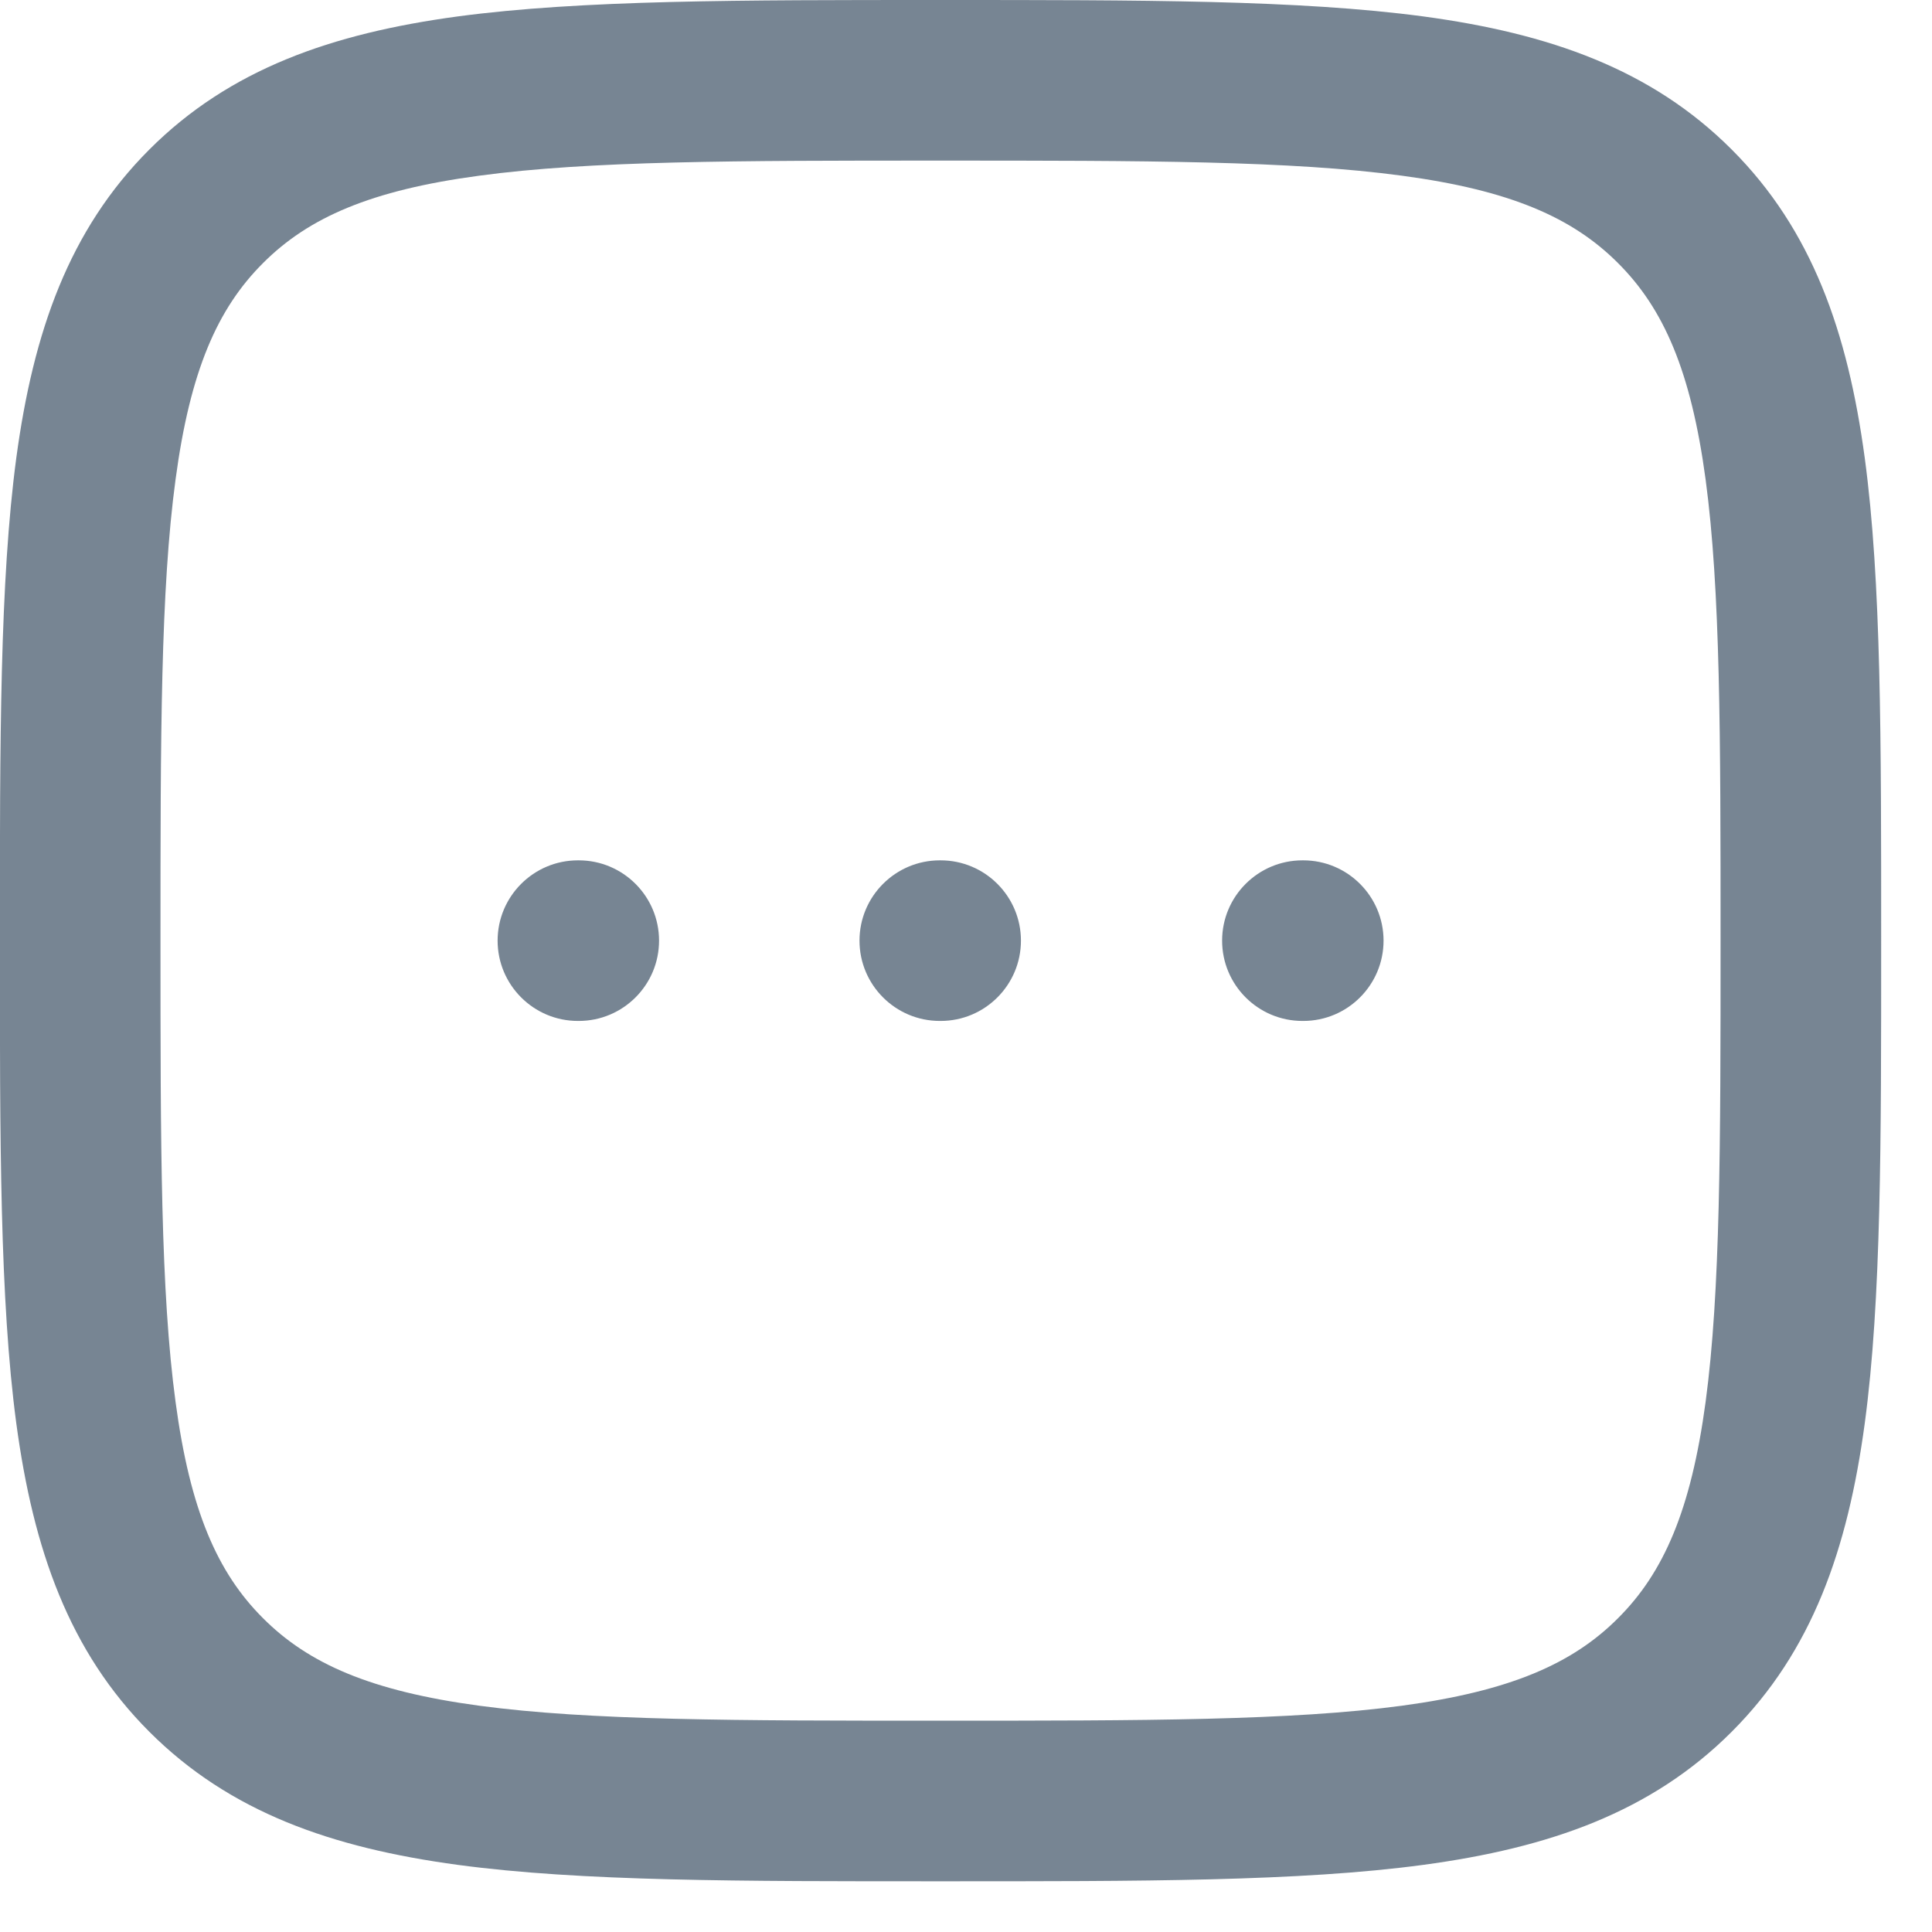
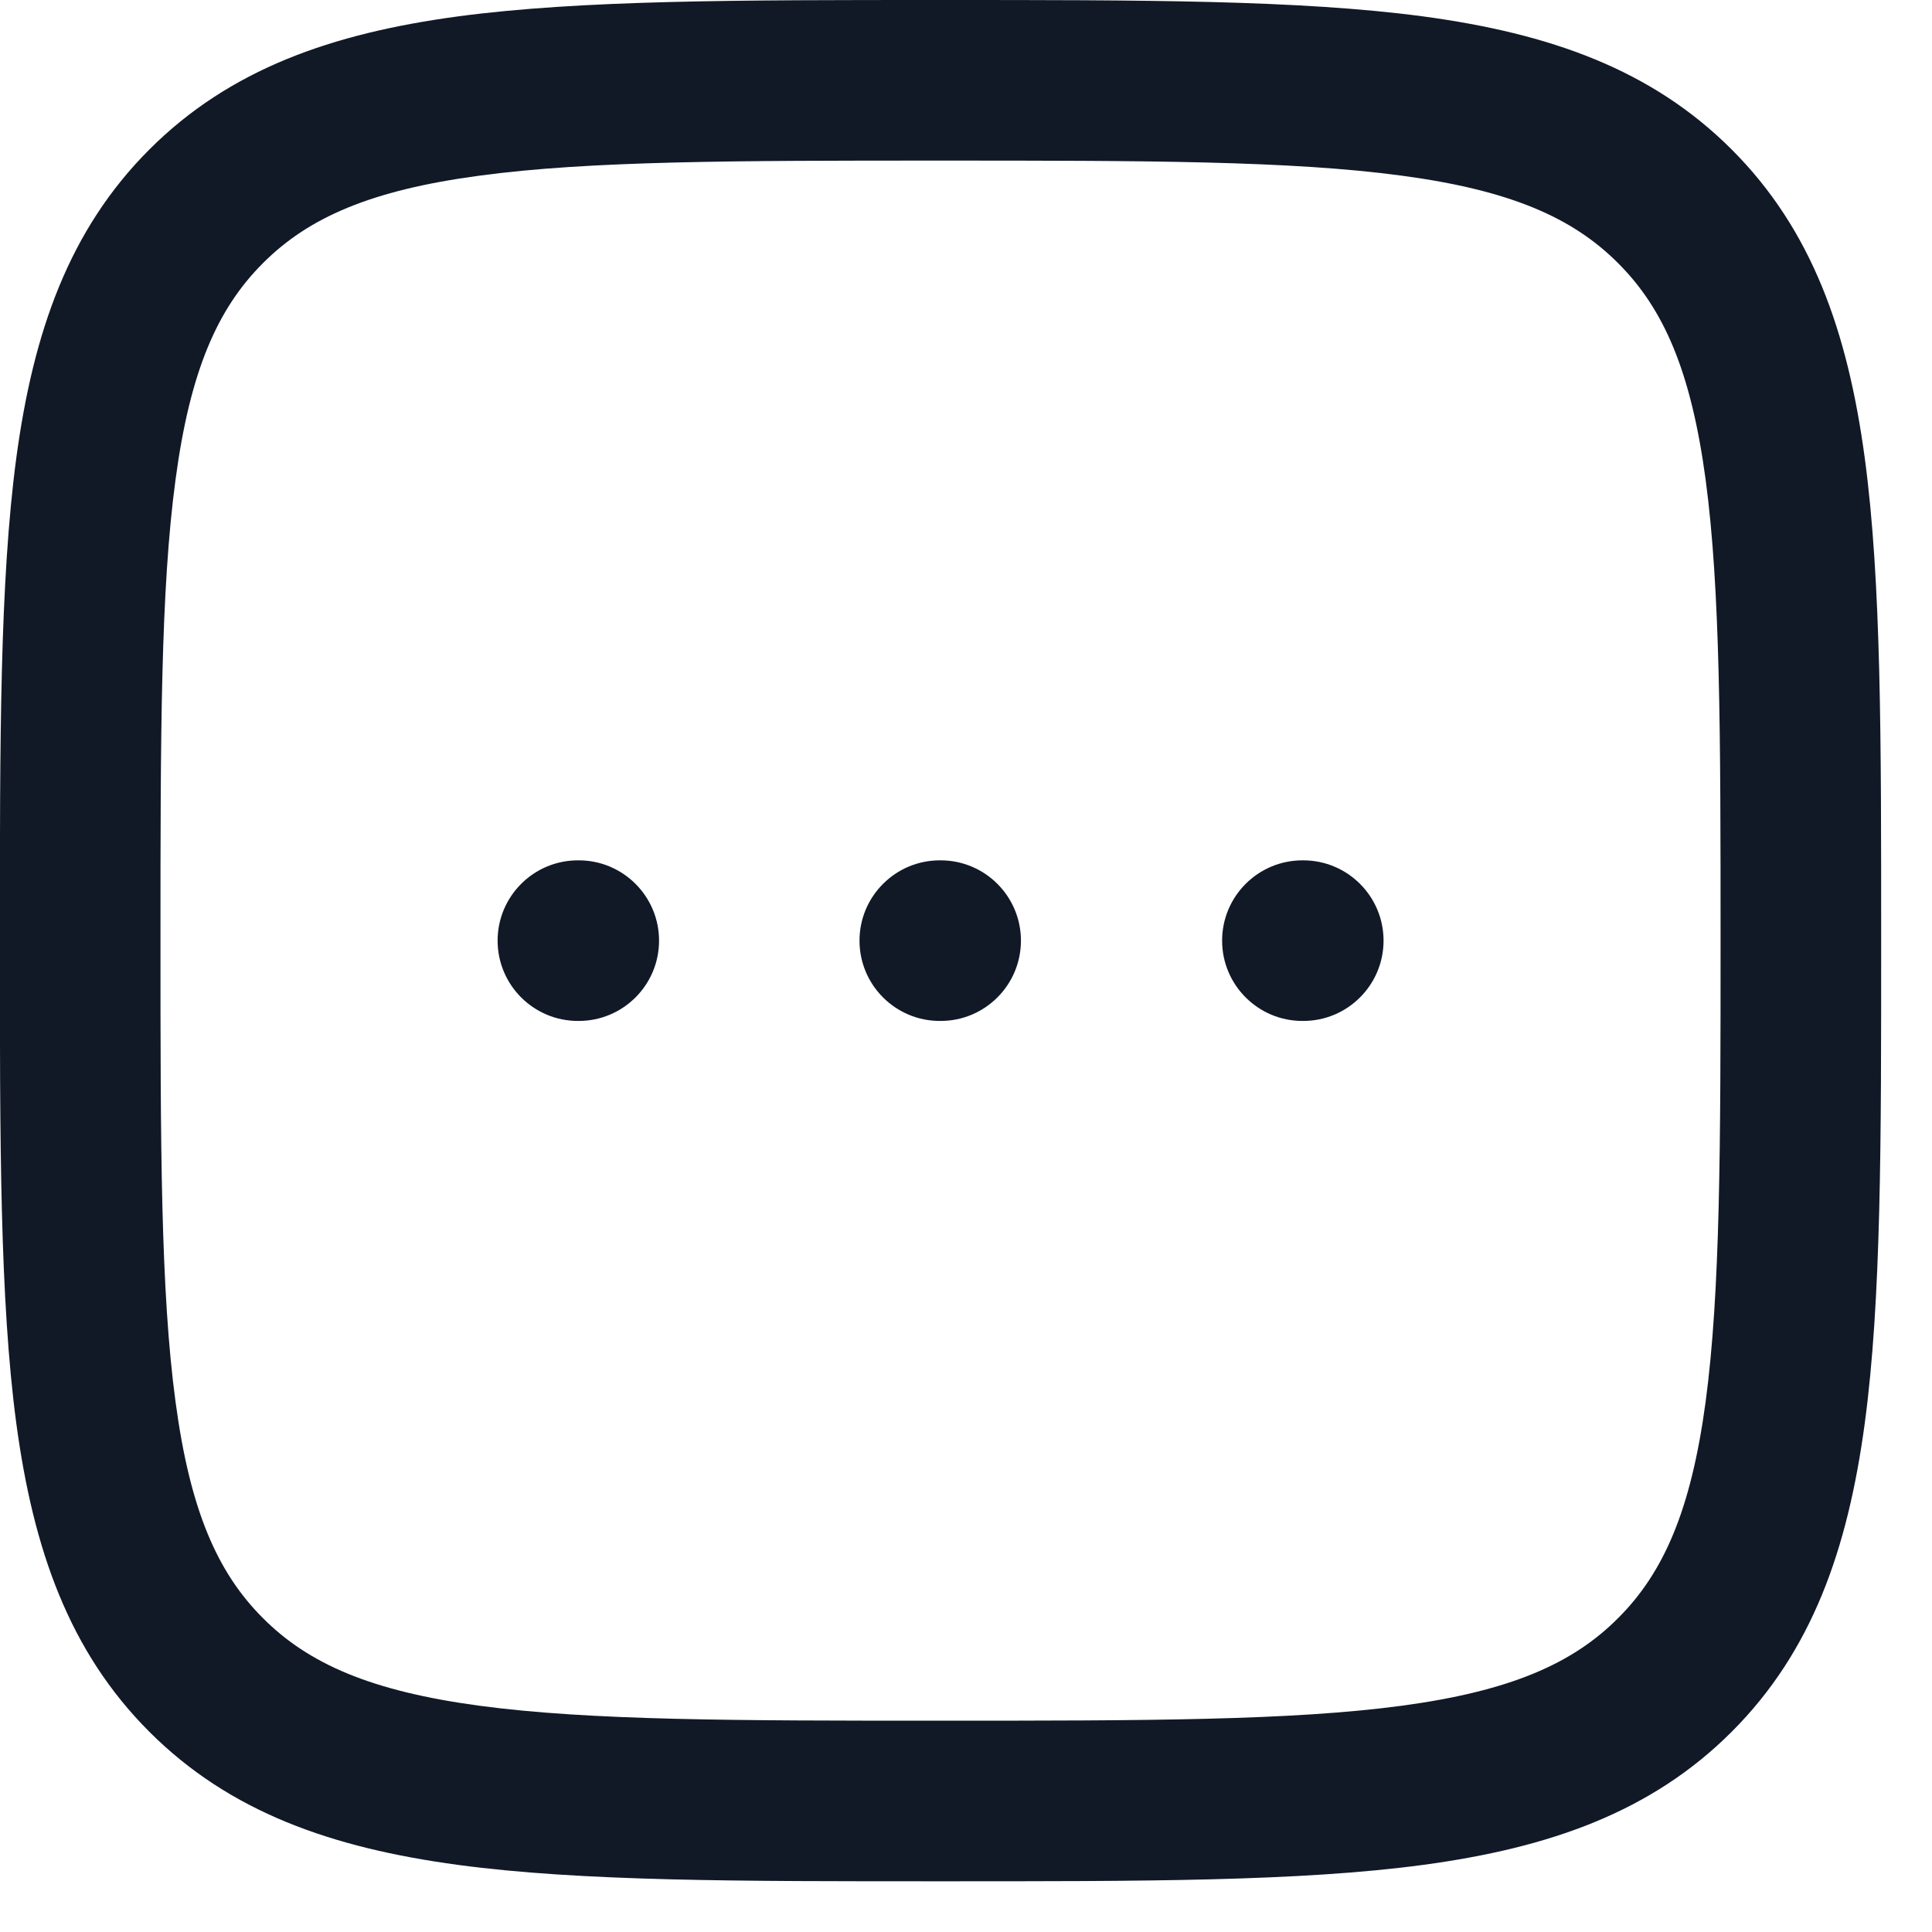
<svg xmlns="http://www.w3.org/2000/svg" width="16" height="16" viewBox="0 0 16 16" fill="none">
-   <path d="M7.783 7.125C7.416 7.125 7.118 7.423 7.118 7.79C7.118 8.157 7.416 8.455 7.783 8.455V7.79V7.125ZM7.79 8.455C8.157 8.455 8.455 8.157 8.455 7.79C8.455 7.423 8.157 7.125 7.79 7.125V7.79V8.455ZM10.786 7.125C10.419 7.125 10.121 7.423 10.121 7.79C10.121 8.157 10.419 8.455 10.786 8.455V7.79V7.125ZM10.793 8.455C11.16 8.455 11.458 8.157 11.458 7.79C11.458 7.423 11.16 7.125 10.793 7.125V7.79V8.455ZM4.786 7.125C4.419 7.125 4.121 7.423 4.121 7.79C4.121 8.157 4.419 8.455 4.786 8.455V7.79V7.125ZM4.793 8.455C5.16 8.455 5.458 8.157 5.458 7.79C5.458 7.423 5.16 7.125 4.793 7.125V7.79V8.455ZM7.789 14.915V14.25C6.091 14.25 4.884 14.249 3.969 14.126C3.072 14.005 2.555 13.779 2.178 13.401L1.707 13.872L1.237 14.342C1.903 15.008 2.748 15.303 3.791 15.444C4.816 15.582 6.128 15.58 7.789 15.58V14.915ZM0.664 7.79H-0.001C-0.001 9.451 -0.002 10.763 0.135 11.788C0.276 12.832 0.571 13.676 1.237 14.342L1.707 13.872L2.178 13.401C1.8 13.024 1.574 12.507 1.454 11.611C1.33 10.695 1.329 9.488 1.329 7.79H0.664ZM14.914 7.79H14.249C14.249 9.488 14.248 10.695 14.125 11.611C14.004 12.507 13.778 13.024 13.4 13.401L13.871 13.872L14.341 14.342C15.007 13.676 15.302 12.832 15.443 11.788C15.581 10.763 15.579 9.451 15.579 7.79H14.914ZM7.789 14.915V15.58C9.45 15.58 10.762 15.582 11.787 15.444C12.831 15.303 13.675 15.008 14.341 14.342L13.871 13.872L13.4 13.401C13.023 13.779 12.506 14.005 11.61 14.126C10.694 14.249 9.487 14.25 7.789 14.25V14.915ZM7.789 0.665V1.33C9.487 1.33 10.694 1.331 11.61 1.455C12.506 1.575 13.023 1.801 13.4 2.179L13.871 1.708L14.341 1.238C13.675 0.572 12.831 0.277 11.787 0.136C10.762 -0.001 9.45 3.9041e-05 7.789 3.9041e-05V0.665ZM14.914 7.79H15.579C15.579 6.129 15.581 4.817 15.443 3.792C15.302 2.749 15.007 1.904 14.341 1.238L13.871 1.708L13.4 2.179C13.778 2.556 14.004 3.073 14.125 3.97C14.248 4.885 14.249 6.092 14.249 7.79H14.914ZM7.789 0.665V3.9041e-05C6.128 3.9041e-05 4.816 -0.001 3.791 0.136C2.748 0.277 1.903 0.572 1.237 1.238L1.707 1.708L2.178 2.179C2.555 1.801 3.072 1.575 3.969 1.455C4.884 1.331 6.091 1.33 7.789 1.33V0.665ZM0.664 7.79H1.329C1.329 6.092 1.33 4.885 1.454 3.97C1.574 3.073 1.8 2.556 2.178 2.179L1.707 1.708L1.237 1.238C0.571 1.904 0.276 2.749 0.135 3.792C-0.002 4.817 -0.001 6.129 -0.001 7.79H0.664ZM7.783 7.79V8.455H7.79V7.79V7.125H7.783V7.79ZM10.786 7.79V8.455H10.793V7.79V7.125H10.786V7.79ZM4.786 7.79V8.455H4.793V7.79V7.125H4.786V7.79Z" fill="#778593" />
+   <path d="M7.783 7.125C7.416 7.125 7.118 7.423 7.118 7.79C7.118 8.157 7.416 8.455 7.783 8.455V7.79V7.125ZM7.79 8.455C8.157 8.455 8.455 8.157 8.455 7.79C8.455 7.423 8.157 7.125 7.79 7.125V7.79V8.455ZM10.786 7.125C10.419 7.125 10.121 7.423 10.121 7.79C10.121 8.157 10.419 8.455 10.786 8.455V7.79V7.125ZM10.793 8.455C11.16 8.455 11.458 8.157 11.458 7.79C11.458 7.423 11.16 7.125 10.793 7.125V7.79V8.455ZM4.786 7.125C4.419 7.125 4.121 7.423 4.121 7.79C4.121 8.157 4.419 8.455 4.786 8.455V7.79V7.125ZM4.793 8.455C5.16 8.455 5.458 8.157 5.458 7.79C5.458 7.423 5.16 7.125 4.793 7.125V7.79V8.455ZM7.789 14.915V14.25C6.091 14.25 4.884 14.249 3.969 14.126C3.072 14.005 2.555 13.779 2.178 13.401L1.707 13.872L1.237 14.342C1.903 15.008 2.748 15.303 3.791 15.444C4.816 15.582 6.128 15.58 7.789 15.58V14.915ZM0.664 7.79H-0.001C-0.001 9.451 -0.002 10.763 0.135 11.788C0.276 12.832 0.571 13.676 1.237 14.342L1.707 13.872L2.178 13.401C1.8 13.024 1.574 12.507 1.454 11.611C1.33 10.695 1.329 9.488 1.329 7.79H0.664ZM14.914 7.79H14.249C14.249 9.488 14.248 10.695 14.125 11.611C14.004 12.507 13.778 13.024 13.4 13.401L13.871 13.872L14.341 14.342C15.007 13.676 15.302 12.832 15.443 11.788C15.581 10.763 15.579 9.451 15.579 7.79H14.914ZM7.789 14.915V15.58C9.45 15.58 10.762 15.582 11.787 15.444C12.831 15.303 13.675 15.008 14.341 14.342L13.871 13.872L13.4 13.401C13.023 13.779 12.506 14.005 11.61 14.126C10.694 14.249 9.487 14.25 7.789 14.25V14.915ZM7.789 0.665V1.33C9.487 1.33 10.694 1.331 11.61 1.455C12.506 1.575 13.023 1.801 13.4 2.179L13.871 1.708L14.341 1.238C13.675 0.572 12.831 0.277 11.787 0.136C10.762 -0.001 9.45 3.9041e-05 7.789 3.9041e-05V0.665ZM14.914 7.79H15.579C15.579 6.129 15.581 4.817 15.443 3.792C15.302 2.749 15.007 1.904 14.341 1.238L13.871 1.708L13.4 2.179C13.778 2.556 14.004 3.073 14.125 3.97C14.248 4.885 14.249 6.092 14.249 7.79H14.914ZM7.789 0.665V3.9041e-05C6.128 3.9041e-05 4.816 -0.001 3.791 0.136C2.748 0.277 1.903 0.572 1.237 1.238L1.707 1.708L2.178 2.179C2.555 1.801 3.072 1.575 3.969 1.455C4.884 1.331 6.091 1.33 7.789 1.33V0.665ZM0.664 7.79H1.329C1.329 6.092 1.33 4.885 1.454 3.97C1.574 3.073 1.8 2.556 2.178 2.179L1.707 1.708L1.237 1.238C0.571 1.904 0.276 2.749 0.135 3.792C-0.002 4.817 -0.001 6.129 -0.001 7.79H0.664ZM7.783 7.79V8.455H7.79V7.79V7.125H7.783V7.79ZM10.786 7.79V8.455H10.793V7.79V7.125H10.786V7.79ZM4.786 7.79V8.455H4.793V7.79V7.125H4.786V7.79Z" fill="#111927" />
</svg>
